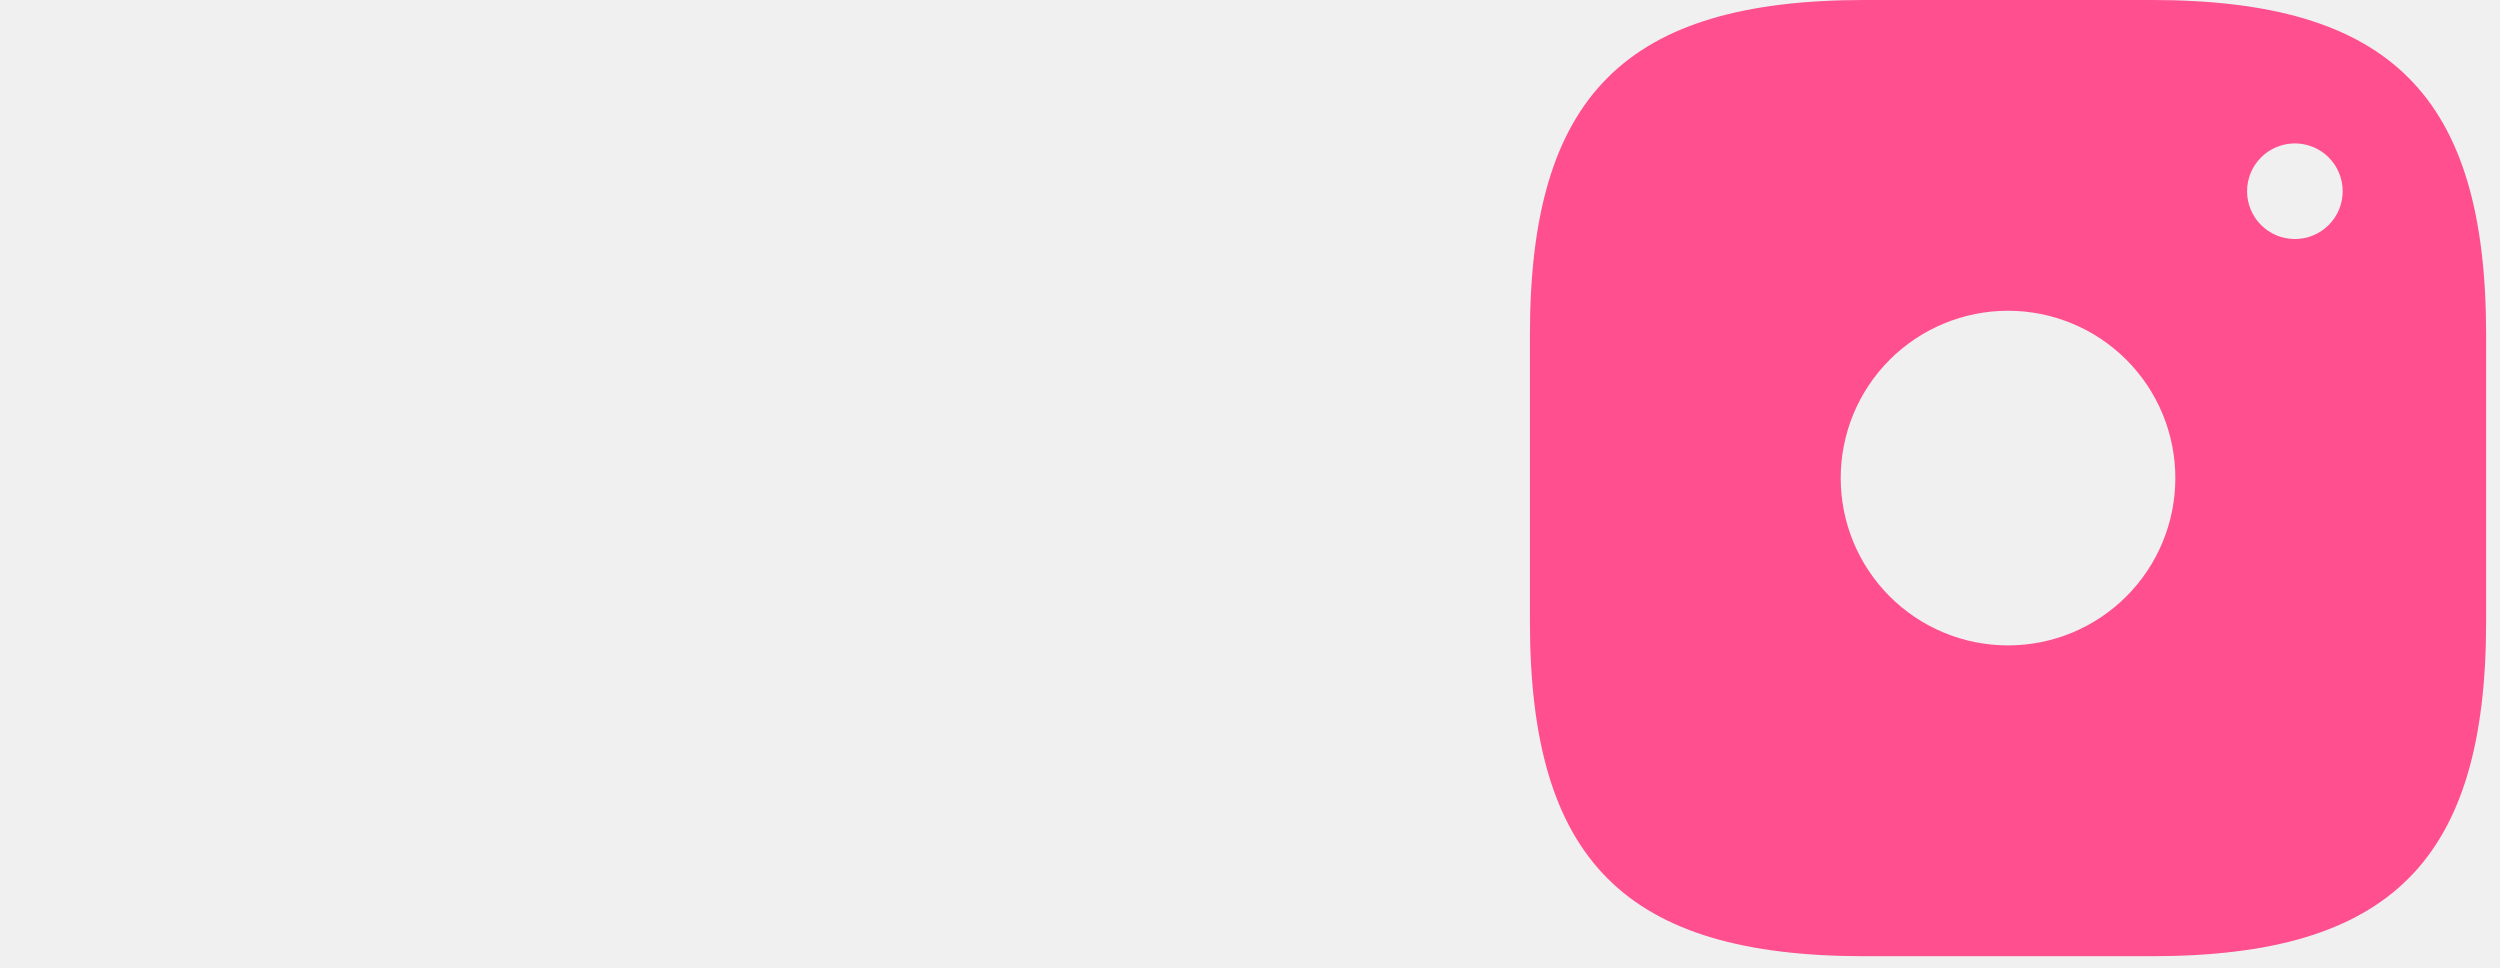
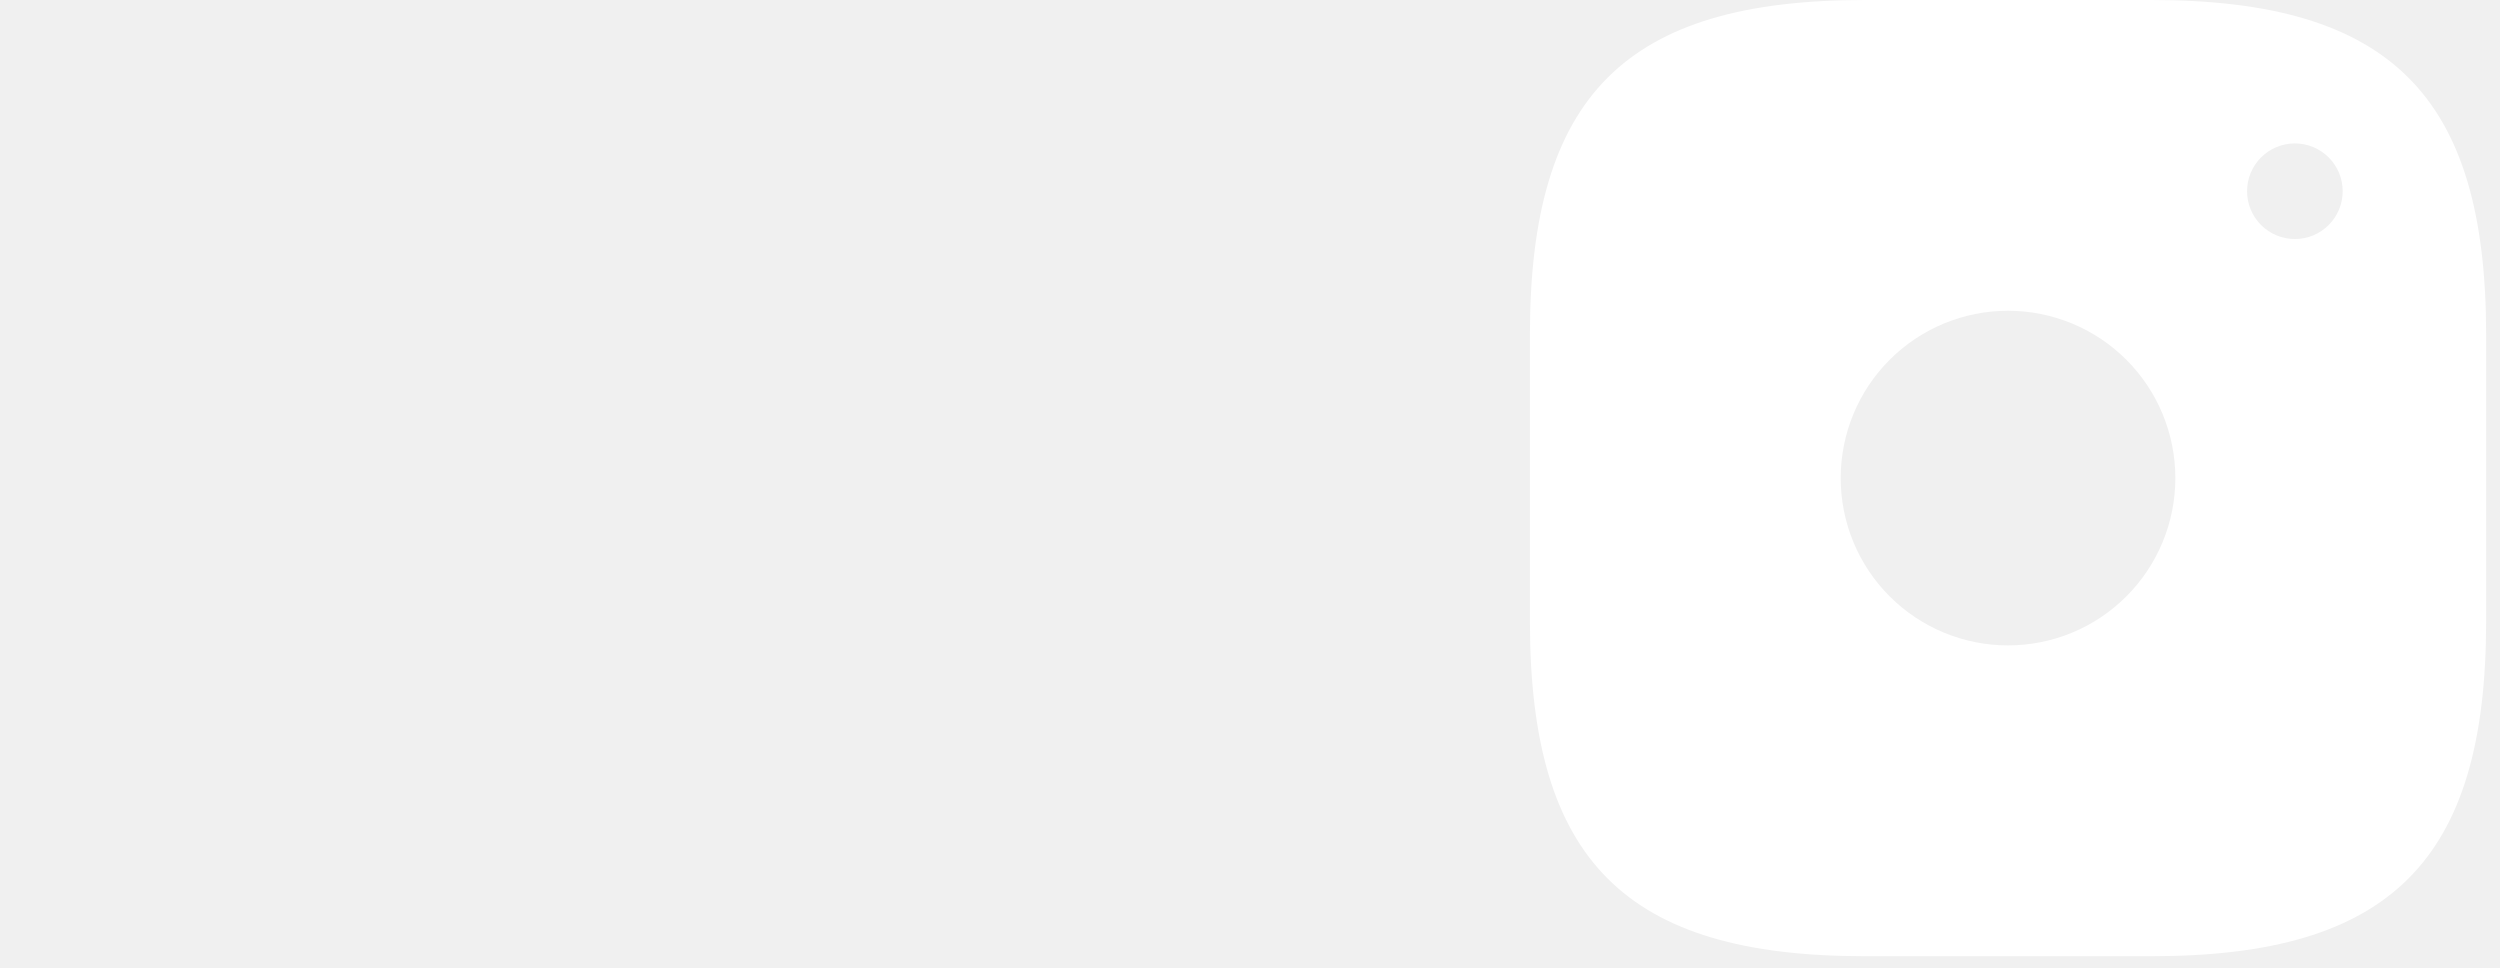
<svg xmlns="http://www.w3.org/2000/svg" width="930" height="360" viewBox="0 0 93 36" fill="none">
-   <path fill-rule="evenodd" clip-rule="evenodd" d="M69.363 35.571H80.034C88.927 35.571 92.484 32.014 92.484 23.121V12.45C92.484 3.557 88.927 0 80.034 0H69.363C60.47 0 56.913 3.557 56.913 12.45V23.121C56.913 32.014 60.47 35.571 69.363 35.571ZM74.698 24.009C75.516 24.009 76.325 23.848 77.081 23.536C77.836 23.223 78.522 22.764 79.1 22.186C79.678 21.608 80.137 20.922 80.449 20.167C80.762 19.412 80.923 18.602 80.923 17.785C80.923 16.967 80.762 16.158 80.449 15.402C80.137 14.647 79.678 13.961 79.1 13.383C78.522 12.805 77.836 12.346 77.081 12.034C76.325 11.721 75.516 11.56 74.698 11.56C73.047 11.56 71.464 12.216 70.297 13.383C69.129 14.55 68.474 16.134 68.474 17.785C68.474 19.436 69.129 21.019 70.297 22.186C71.464 23.354 73.047 24.009 74.698 24.009ZM86.05 8.757C85.834 8.846 85.603 8.892 85.37 8.892C84.898 8.892 84.445 8.705 84.112 8.371C83.778 8.038 83.591 7.585 83.591 7.114C83.591 6.642 83.778 6.19 84.112 5.856C84.445 5.522 84.898 5.335 85.37 5.335C85.603 5.335 85.834 5.381 86.05 5.47C86.266 5.56 86.462 5.691 86.627 5.856C86.792 6.021 86.923 6.217 87.013 6.433C87.102 6.649 87.148 6.88 87.148 7.114C87.148 7.347 87.102 7.578 87.013 7.794C86.923 8.01 86.792 8.206 86.627 8.371C86.462 8.536 86.266 8.667 86.05 8.757Z" fill="#FF4F8E" />
+   <path fill-rule="evenodd" clip-rule="evenodd" d="M69.363 35.571H80.034C88.927 35.571 92.484 32.014 92.484 23.121V12.45C92.484 3.557 88.927 0 80.034 0H69.363C60.47 0 56.913 3.557 56.913 12.45V23.121C56.913 32.014 60.47 35.571 69.363 35.571ZM74.698 24.009C75.516 24.009 76.325 23.848 77.081 23.536C77.836 23.223 78.522 22.764 79.1 22.186C79.678 21.608 80.137 20.922 80.449 20.167C80.762 19.412 80.923 18.602 80.923 17.785C80.923 16.967 80.762 16.158 80.449 15.402C80.137 14.647 79.678 13.961 79.1 13.383C78.522 12.805 77.836 12.346 77.081 12.034C76.325 11.721 75.516 11.56 74.698 11.56C73.047 11.56 71.464 12.216 70.297 13.383C69.129 14.55 68.474 16.134 68.474 17.785C68.474 19.436 69.129 21.019 70.297 22.186C71.464 23.354 73.047 24.009 74.698 24.009ZM86.05 8.757C85.834 8.846 85.603 8.892 85.37 8.892C84.898 8.892 84.445 8.705 84.112 8.371C83.778 8.038 83.591 7.585 83.591 7.114C83.591 6.642 83.778 6.19 84.112 5.856C84.445 5.522 84.898 5.335 85.37 5.335C85.603 5.335 85.834 5.381 86.05 5.47C86.266 5.56 86.462 5.691 86.627 5.856C86.792 6.021 86.923 6.217 87.013 6.433C87.102 6.649 87.148 6.88 87.148 7.114C87.148 7.347 87.102 7.578 87.013 7.794C86.923 8.01 86.792 8.206 86.627 8.371C86.462 8.536 86.266 8.667 86.05 8.757Z" fill="#FFFFFF" />
</svg>
